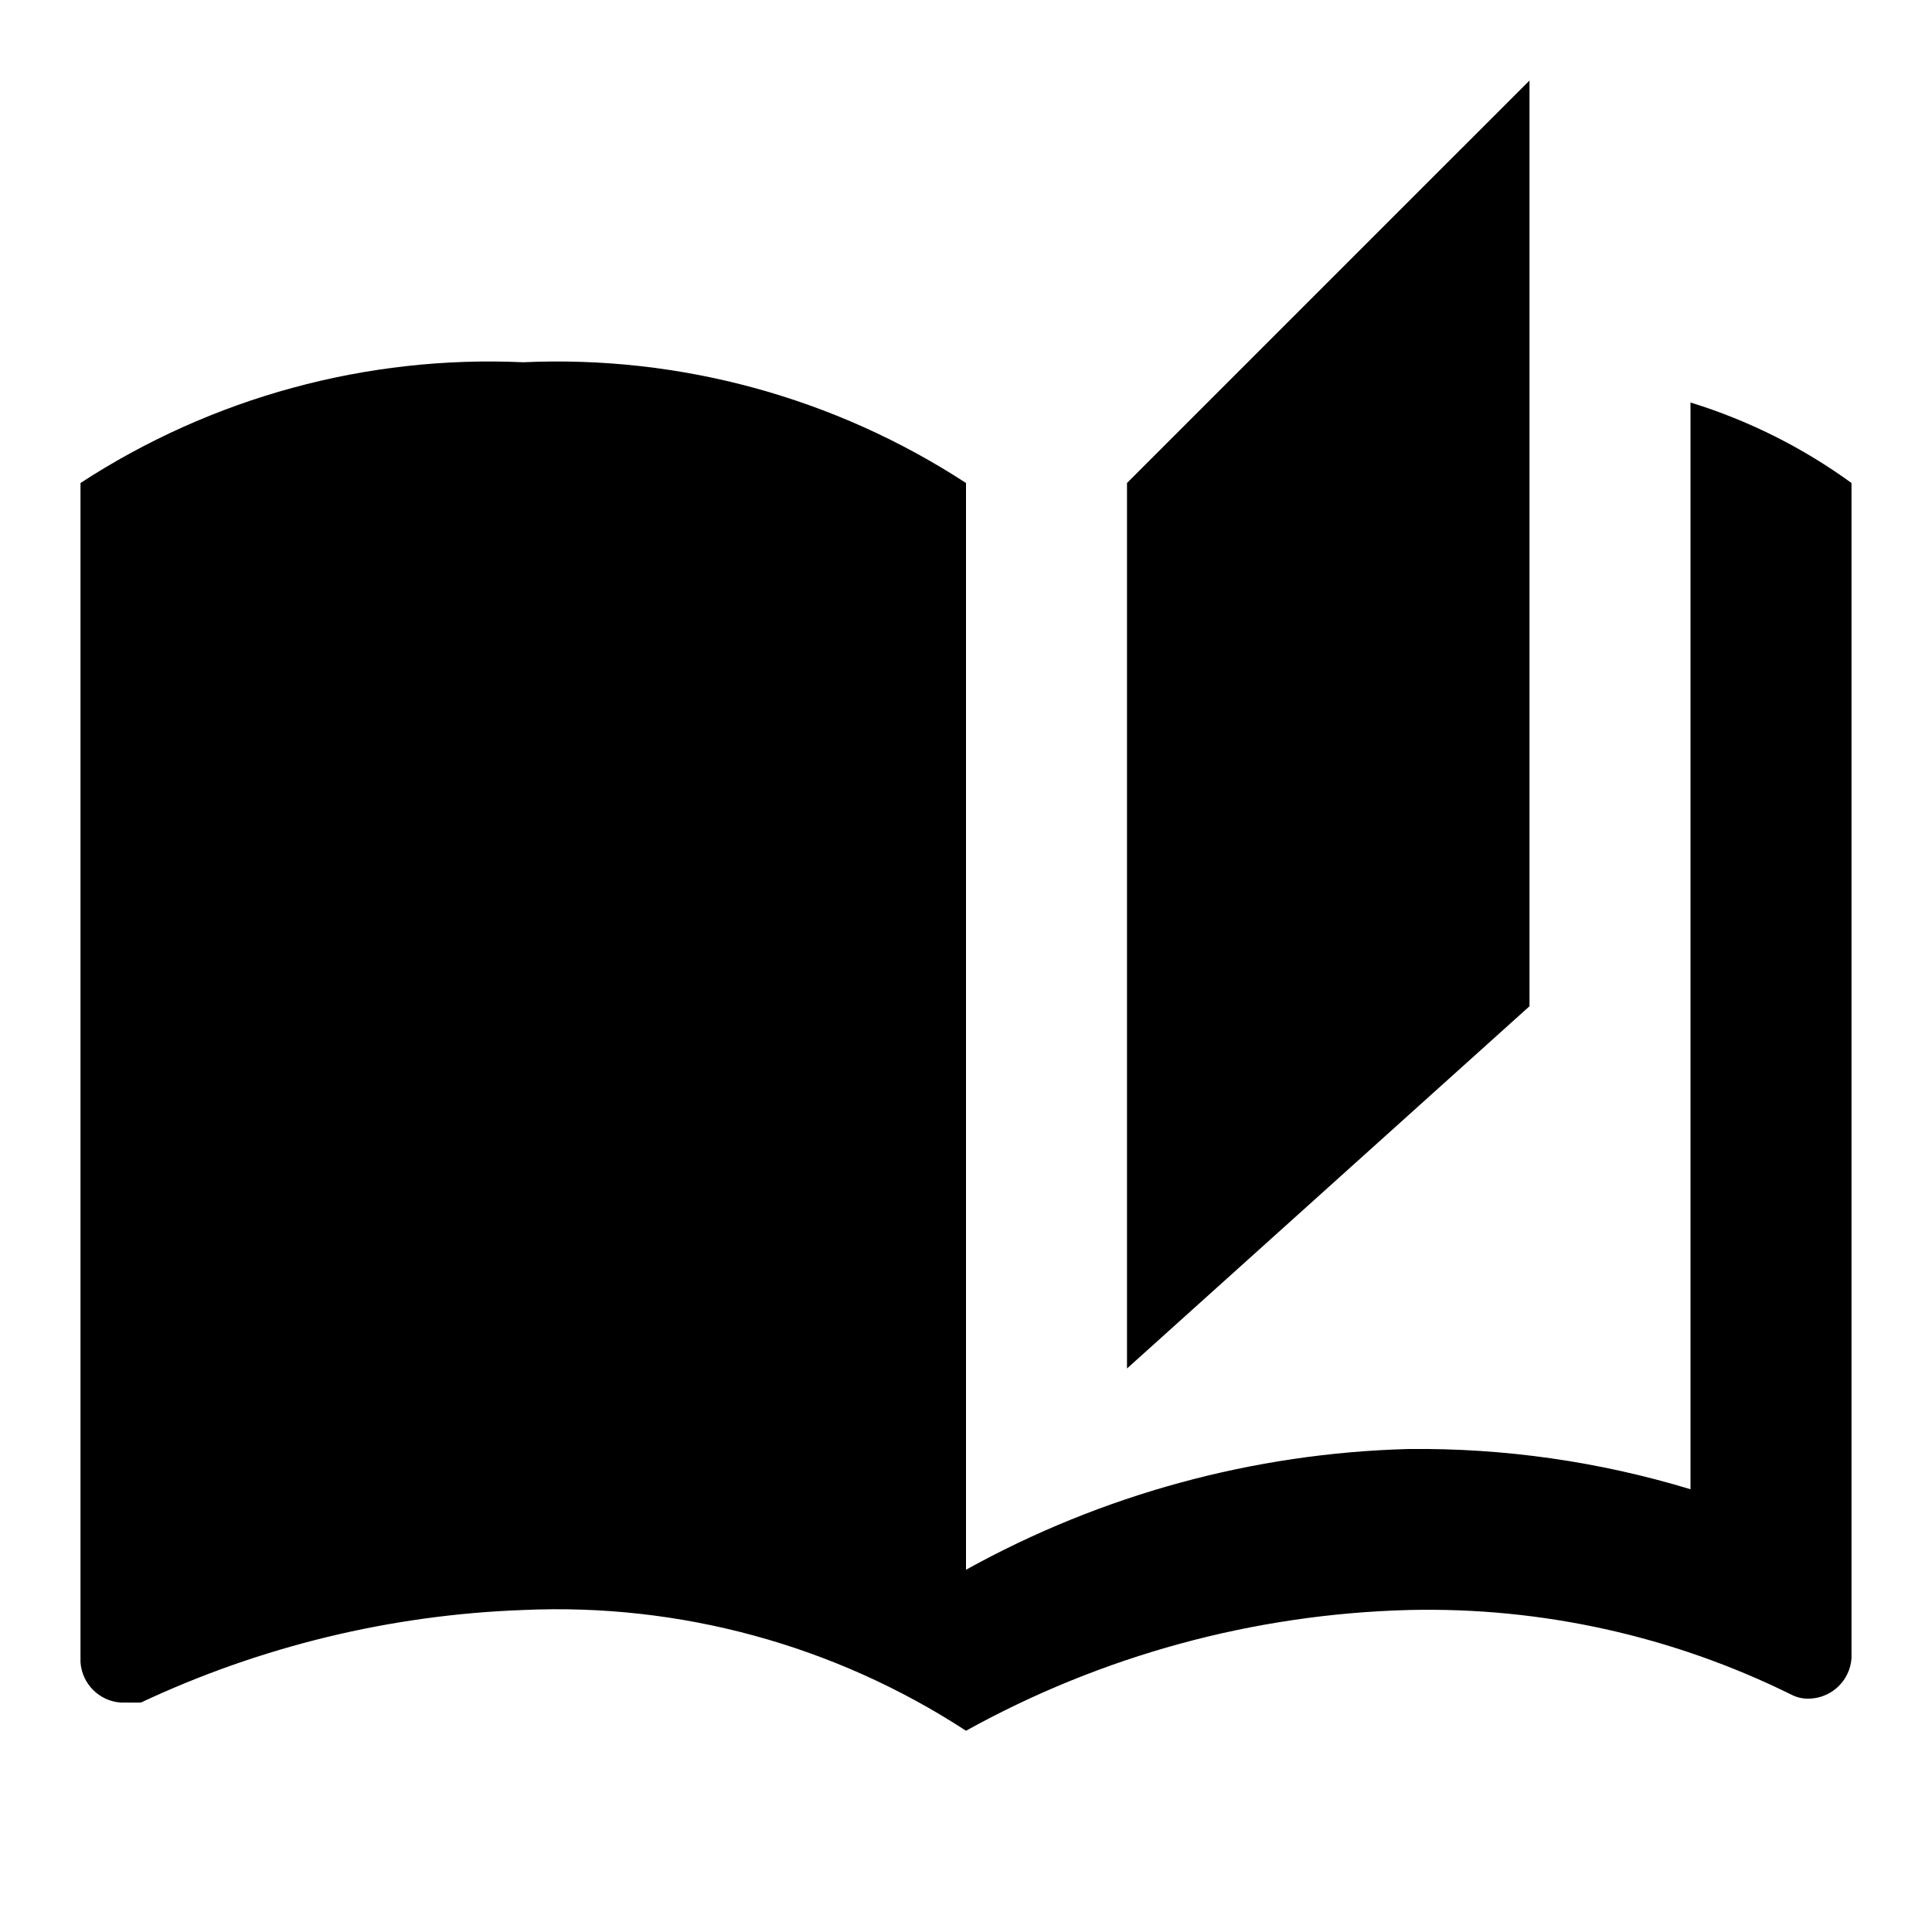
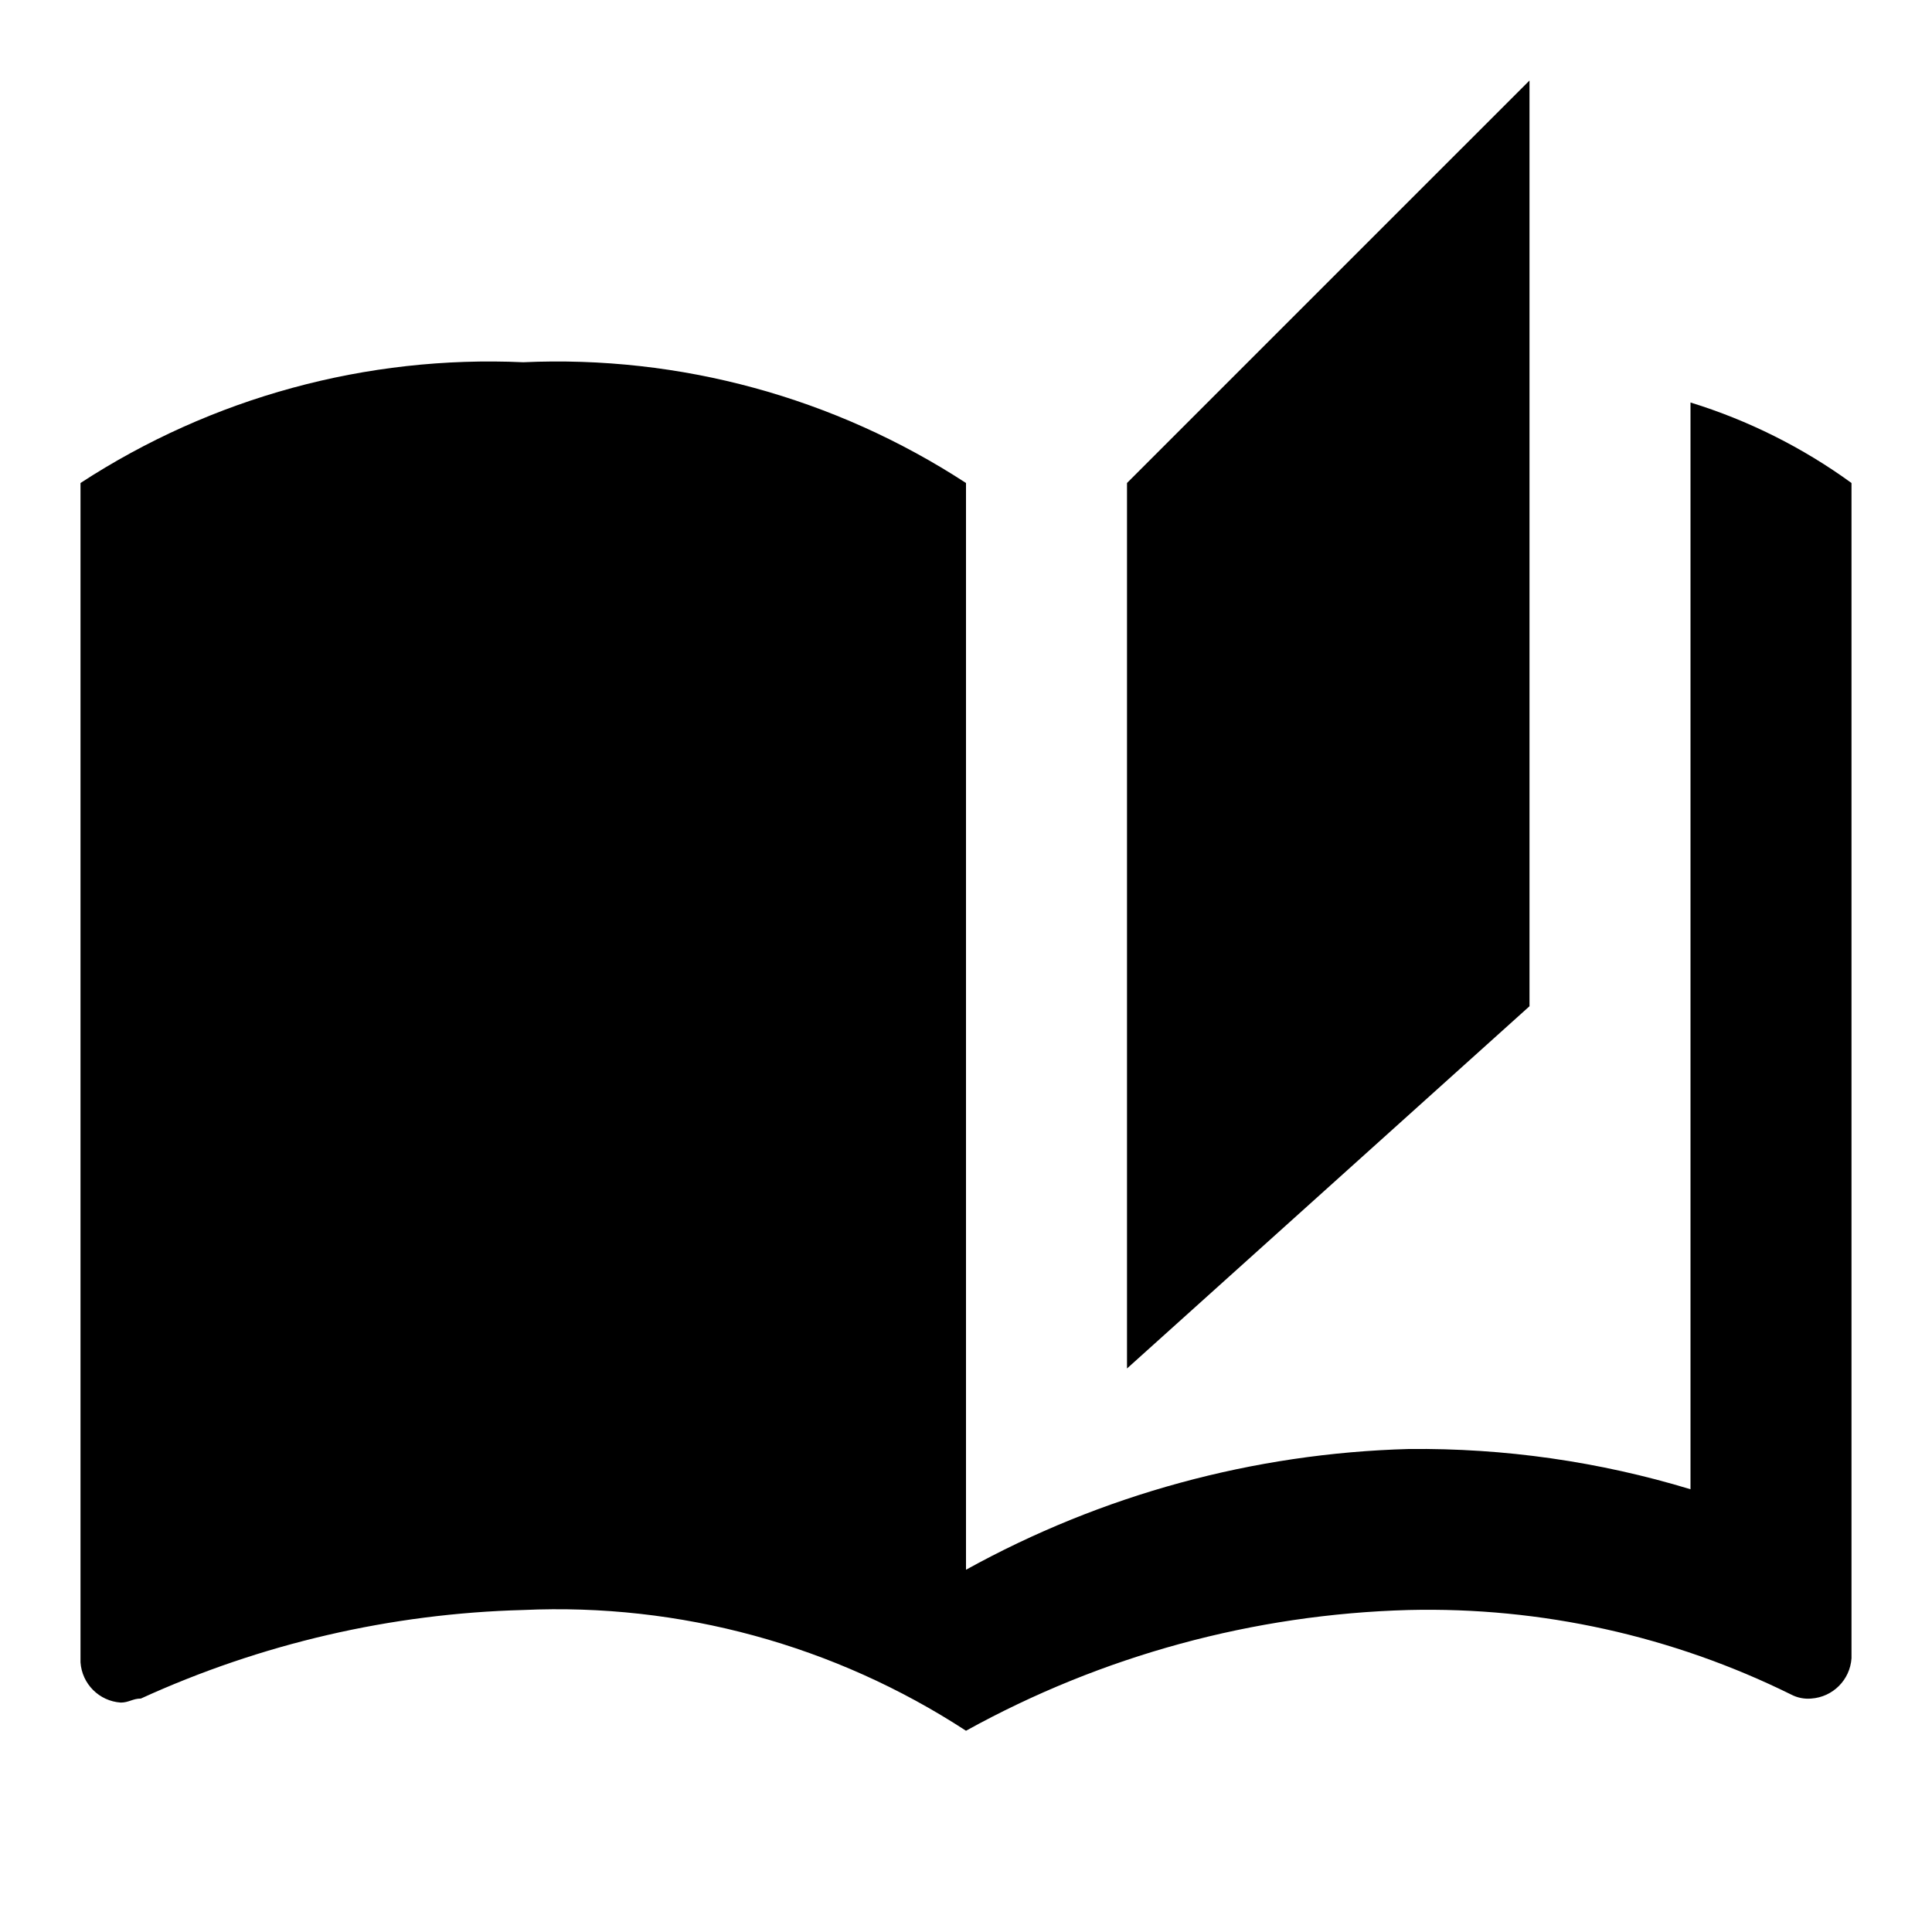
- <svg xmlns="http://www.w3.org/2000/svg" viewBox="0 0 24 24">
-   <g id="Layer_1" data-name="Layer 1">
-     <path d="M19,1,14,6V17l5-4.5ZM1,6V20.65a.54.54,0,0,0,.5.5c.1,0,.15,0,.25,0A12.21,12.21,0,0,1,6.5,20,9.3,9.3,0,0,1,12,21.5V6A9.3,9.3,0,0,0,6.5,4.5,9.3,9.3,0,0,0,1,6ZM23,19.5V6a6.82,6.82,0,0,0-2-1V18.5a11.62,11.62,0,0,0-3.5-.5A12,12,0,0,0,12,19.5v2A12,12,0,0,1,17.5,20a10.18,10.18,0,0,1,4.75,1.05.45.45,0,0,0,.25.05.54.54,0,0,0,.5-.5Z" style="fill:currentColor" />
-   </g>
-   <g id="Layer_2" data-name="Layer 2">
-     <rect width="24" height="24" style="fill:none" />
-   </g>
+ <svg xmlns="http://www.w3.org/2000/svg" width="24" height="24" viewBox="0 0 24 24">
+   <path d="M19,1,14,6V17l5-4.5ZM1,6V20.65a.538.538,0,0,0,.5.5c.1,0,.15-.05.25-.05A12.205,12.205,0,0,1,6.5,20,9.3,9.3,0,0,1,12,21.5V6A9.3,9.3,0,0,0,6.5,4.5,9.3,9.3,0,0,0,1,6ZM23,19.5V6a6.821,6.821,0,0,0-2-1V18.5a11.62,11.62,0,0,0-3.5-.5A12.045,12.045,0,0,0,12,19.5v2A12.045,12.045,0,0,1,17.5,20a10.178,10.178,0,0,1,4.75,1.05.451.451,0,0,0,.25.05.538.538,0,0,0,.5-.5Z" fill="currentColor" />
+   <rect width="24" height="24" fill="none" />
</svg>
